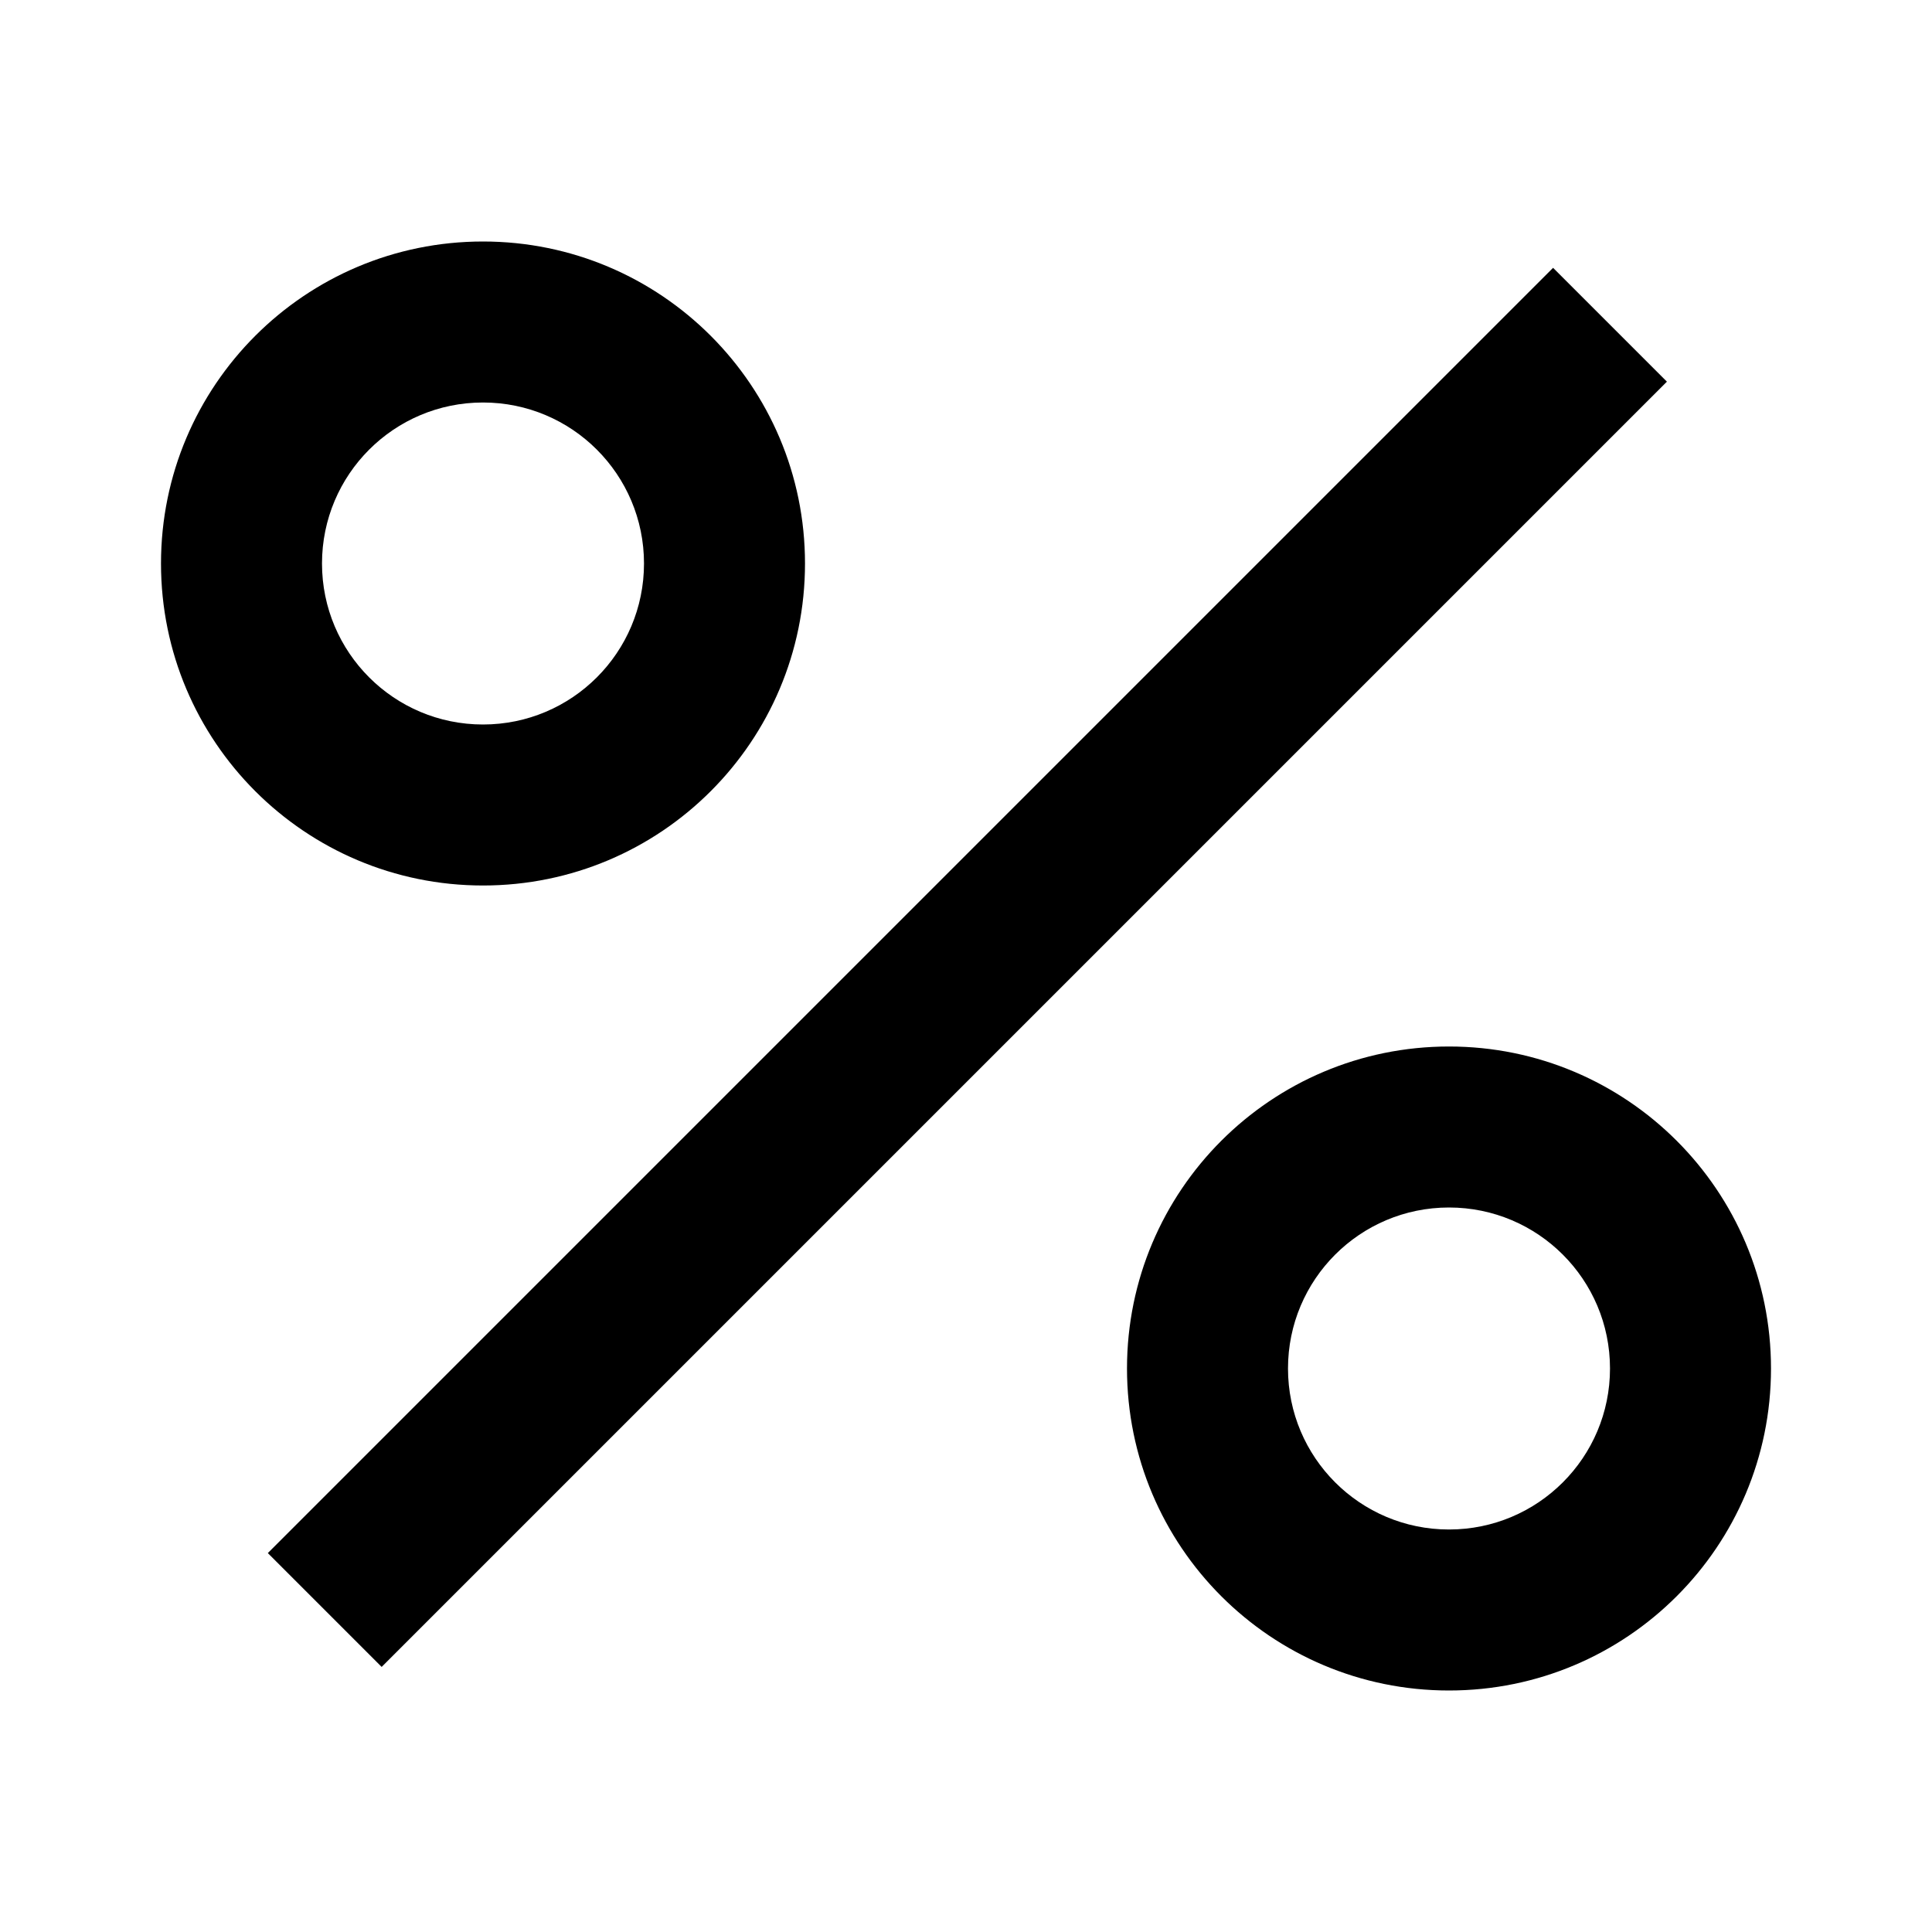
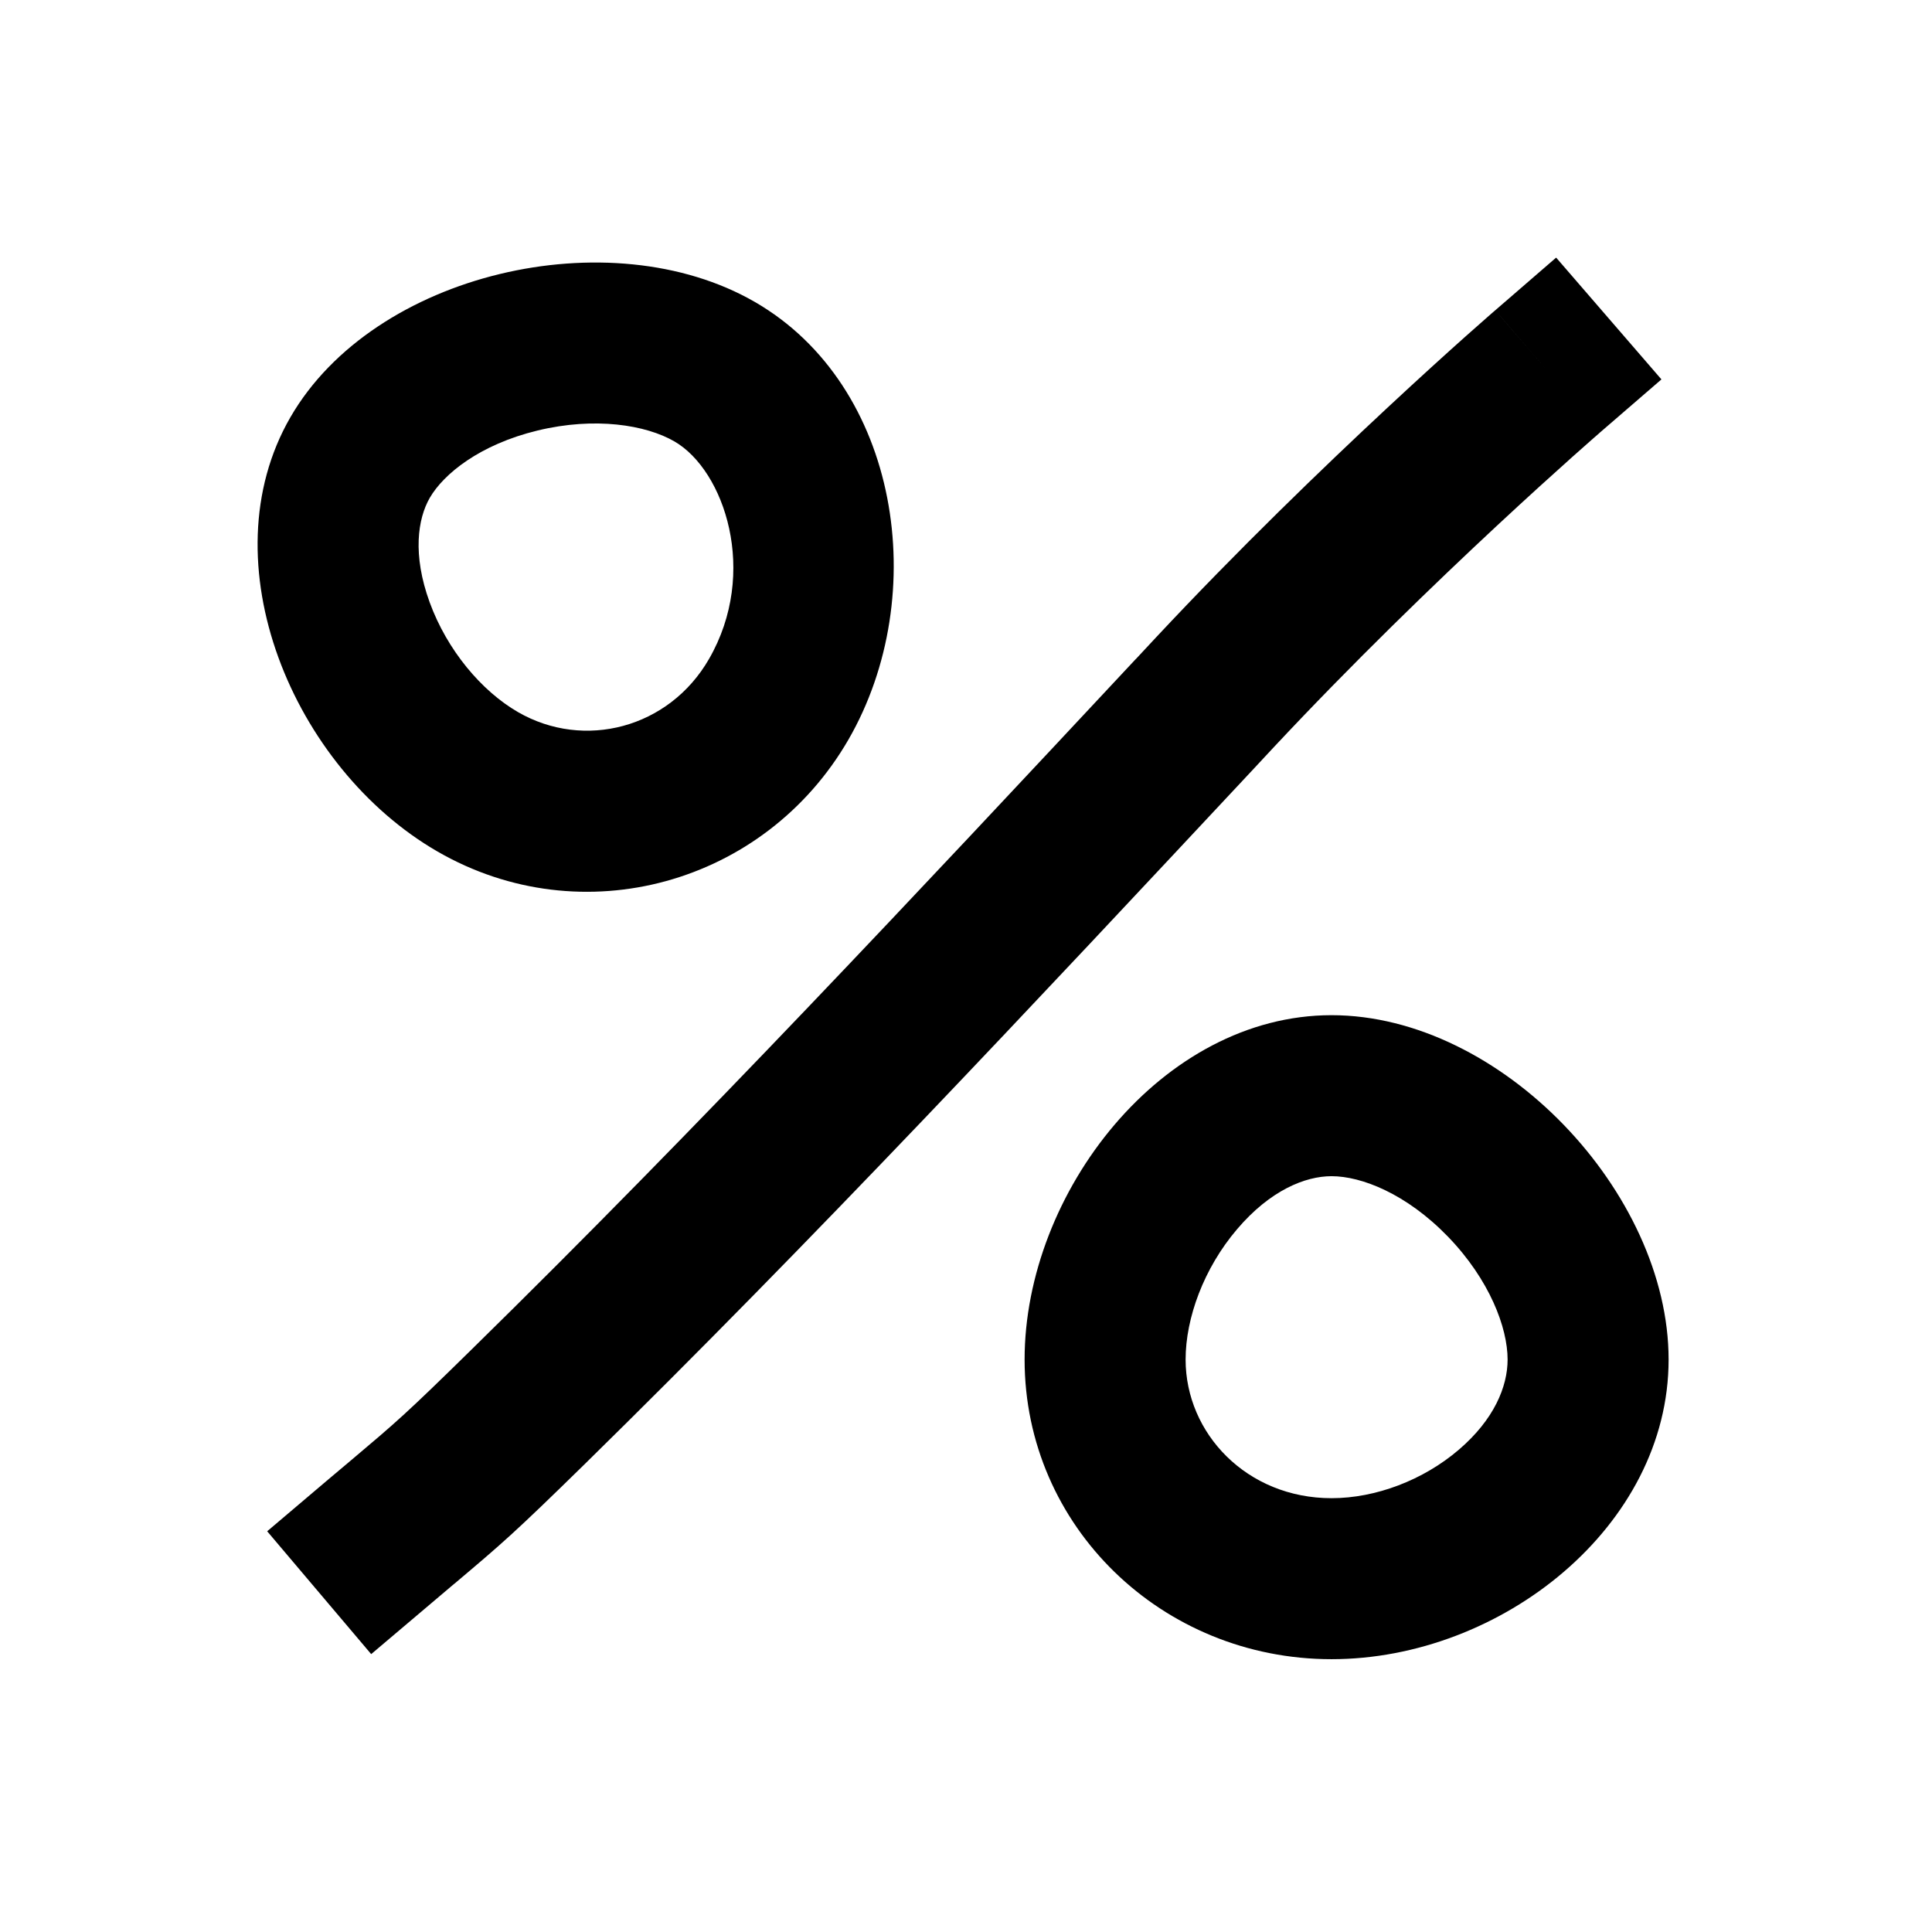
<svg xmlns="http://www.w3.org/2000/svg" width="24" height="24" viewBox="0 0 24 24">
-   <path d="M6 5c-1.105 0-2 .895-2 2s.895 2 2 2 2-.895 2-2-.895-2-2-2zM2 7c0-2.21 1.79-4 4-4s4 1.79 4 4-1.79 4-4 4-4-1.79-4-4zm1.327 12.293L19.293 3.327l1.414 1.414L4.741 20.707l-1.414-1.414zM16 17c0-1.105.895-2 2-2s2 .895 2 2-.895 2-2 2-2-.895-2-2zm2-4c-2.21 0-4 1.79-4 4s1.79 4 4 4 4-1.79 4-4-1.79-4-4-4z" />
+   <path fill-rule="evenodd" d="M19.877 5.371L19.882 5.367L20.639 4.713L19.331 3.2L18.574 3.855L18.567 3.861L18.547 3.878L18.474 3.942C18.41 3.998 18.317 4.08 18.199 4.185C17.965 4.394 17.631 4.696 17.234 5.066C16.441 5.804 15.387 6.82 14.355 7.924L14.11 8.187L14.109 8.187C11.389 11.099 8.683 13.994 5.857 16.765C5.034 17.573 4.923 17.666 4.36 18.141L4.36 18.141C4.278 18.21 4.187 18.287 4.082 18.375L3.319 19.022L4.611 20.548L5.374 19.902C5.474 19.818 5.562 19.743 5.642 19.675L5.643 19.675C6.241 19.17 6.383 19.05 7.258 18.193C10.115 15.391 12.847 12.467 15.56 9.565L15.816 9.29C16.806 8.231 17.824 7.249 18.596 6.53C18.982 6.171 19.305 5.879 19.531 5.677C19.644 5.576 19.733 5.498 19.793 5.445L19.861 5.386L19.877 5.371ZM19.228 4.611L18.574 3.855C18.574 3.855 18.574 3.854 19.228 4.611ZM8.807 8.187C9.428 7.112 8.999 5.842 8.377 5.483C8.024 5.279 7.393 5.175 6.678 5.348C5.96 5.522 5.511 5.887 5.339 6.184C5.189 6.444 5.122 6.89 5.337 7.481C5.554 8.076 5.981 8.584 6.435 8.846C7.256 9.32 8.311 9.047 8.807 8.187ZM10.54 9.187C11.577 7.39 11.174 4.788 9.377 3.751C7.58 2.713 4.644 3.387 3.607 5.184C2.569 6.981 3.638 9.541 5.435 10.578C7.232 11.616 9.502 10.984 10.54 9.187ZM18.123 18.008C18.559 17.635 18.728 17.226 18.728 16.889C18.728 16.492 18.504 15.897 17.987 15.362C17.469 14.827 16.911 14.611 16.541 14.611C16.213 14.611 15.778 14.787 15.368 15.269C14.954 15.754 14.728 16.373 14.728 16.889C14.728 17.806 15.488 18.611 16.541 18.611C17.09 18.611 17.681 18.387 18.123 18.008ZM16.541 20.611C18.647 20.611 20.728 18.962 20.728 16.889C20.728 14.815 18.647 12.611 16.541 12.611C14.435 12.611 12.728 14.815 12.728 16.889C12.728 18.962 14.435 20.611 16.541 20.611Z" />
</svg>
